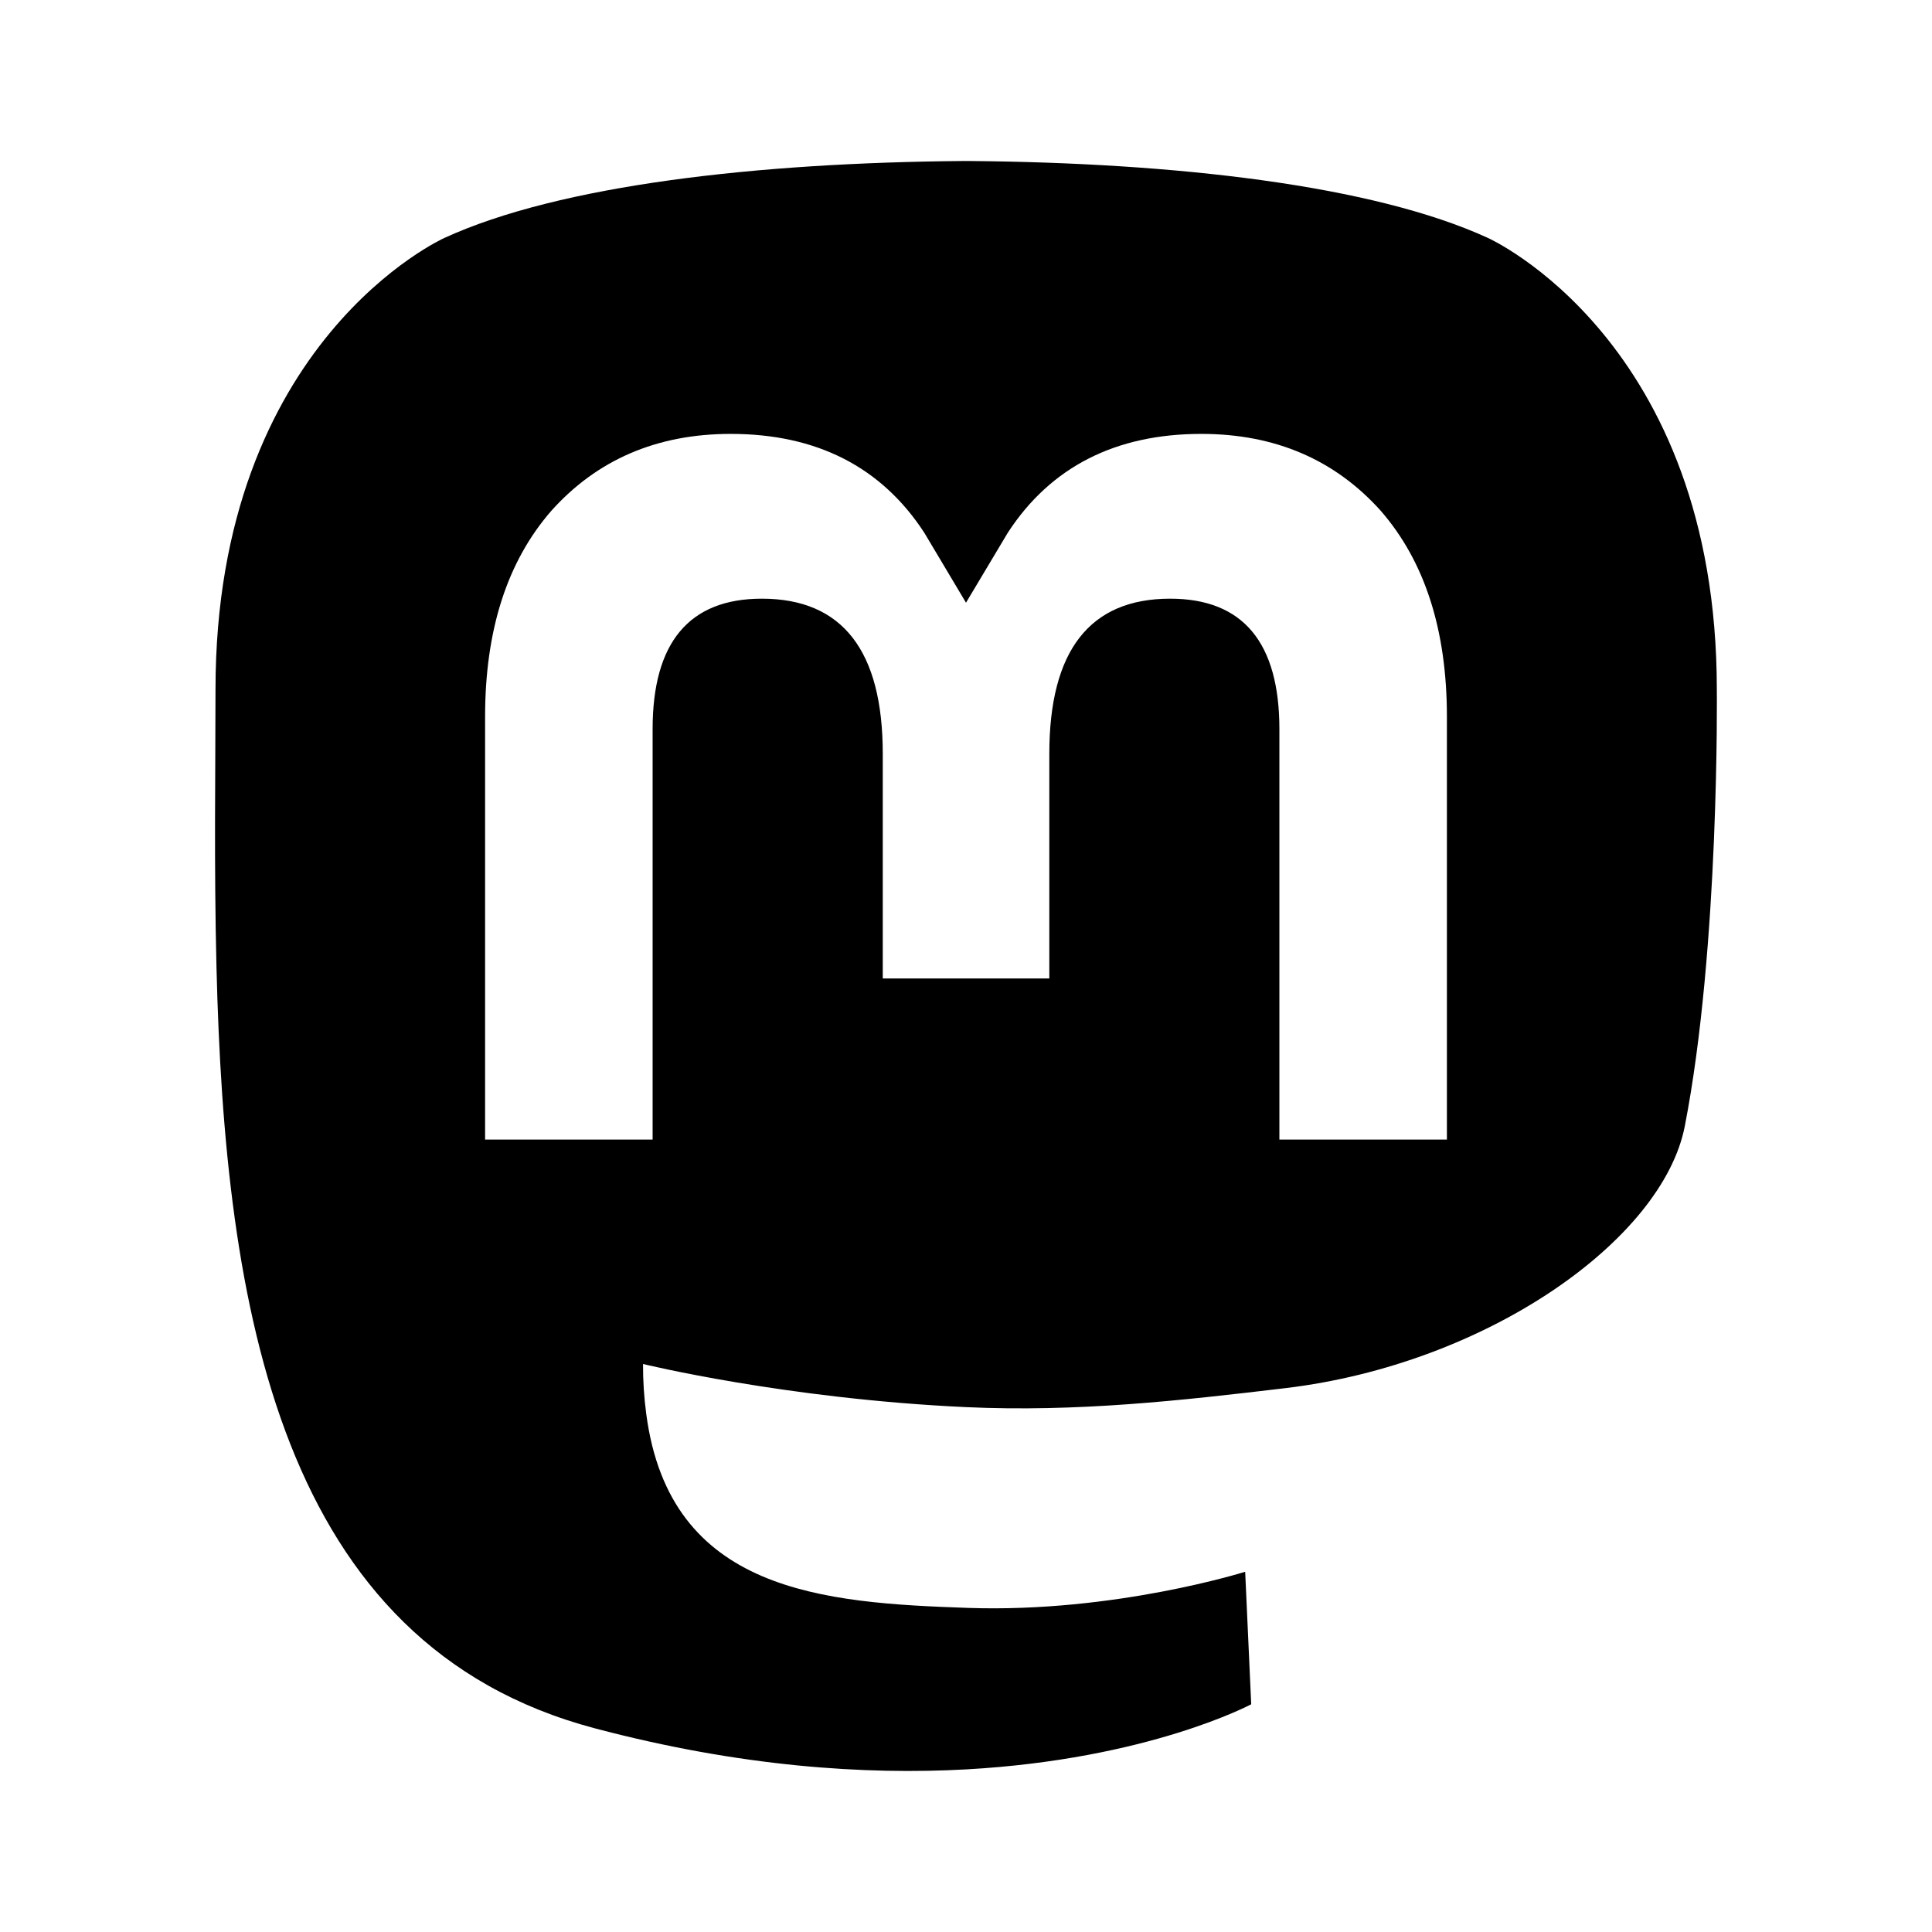
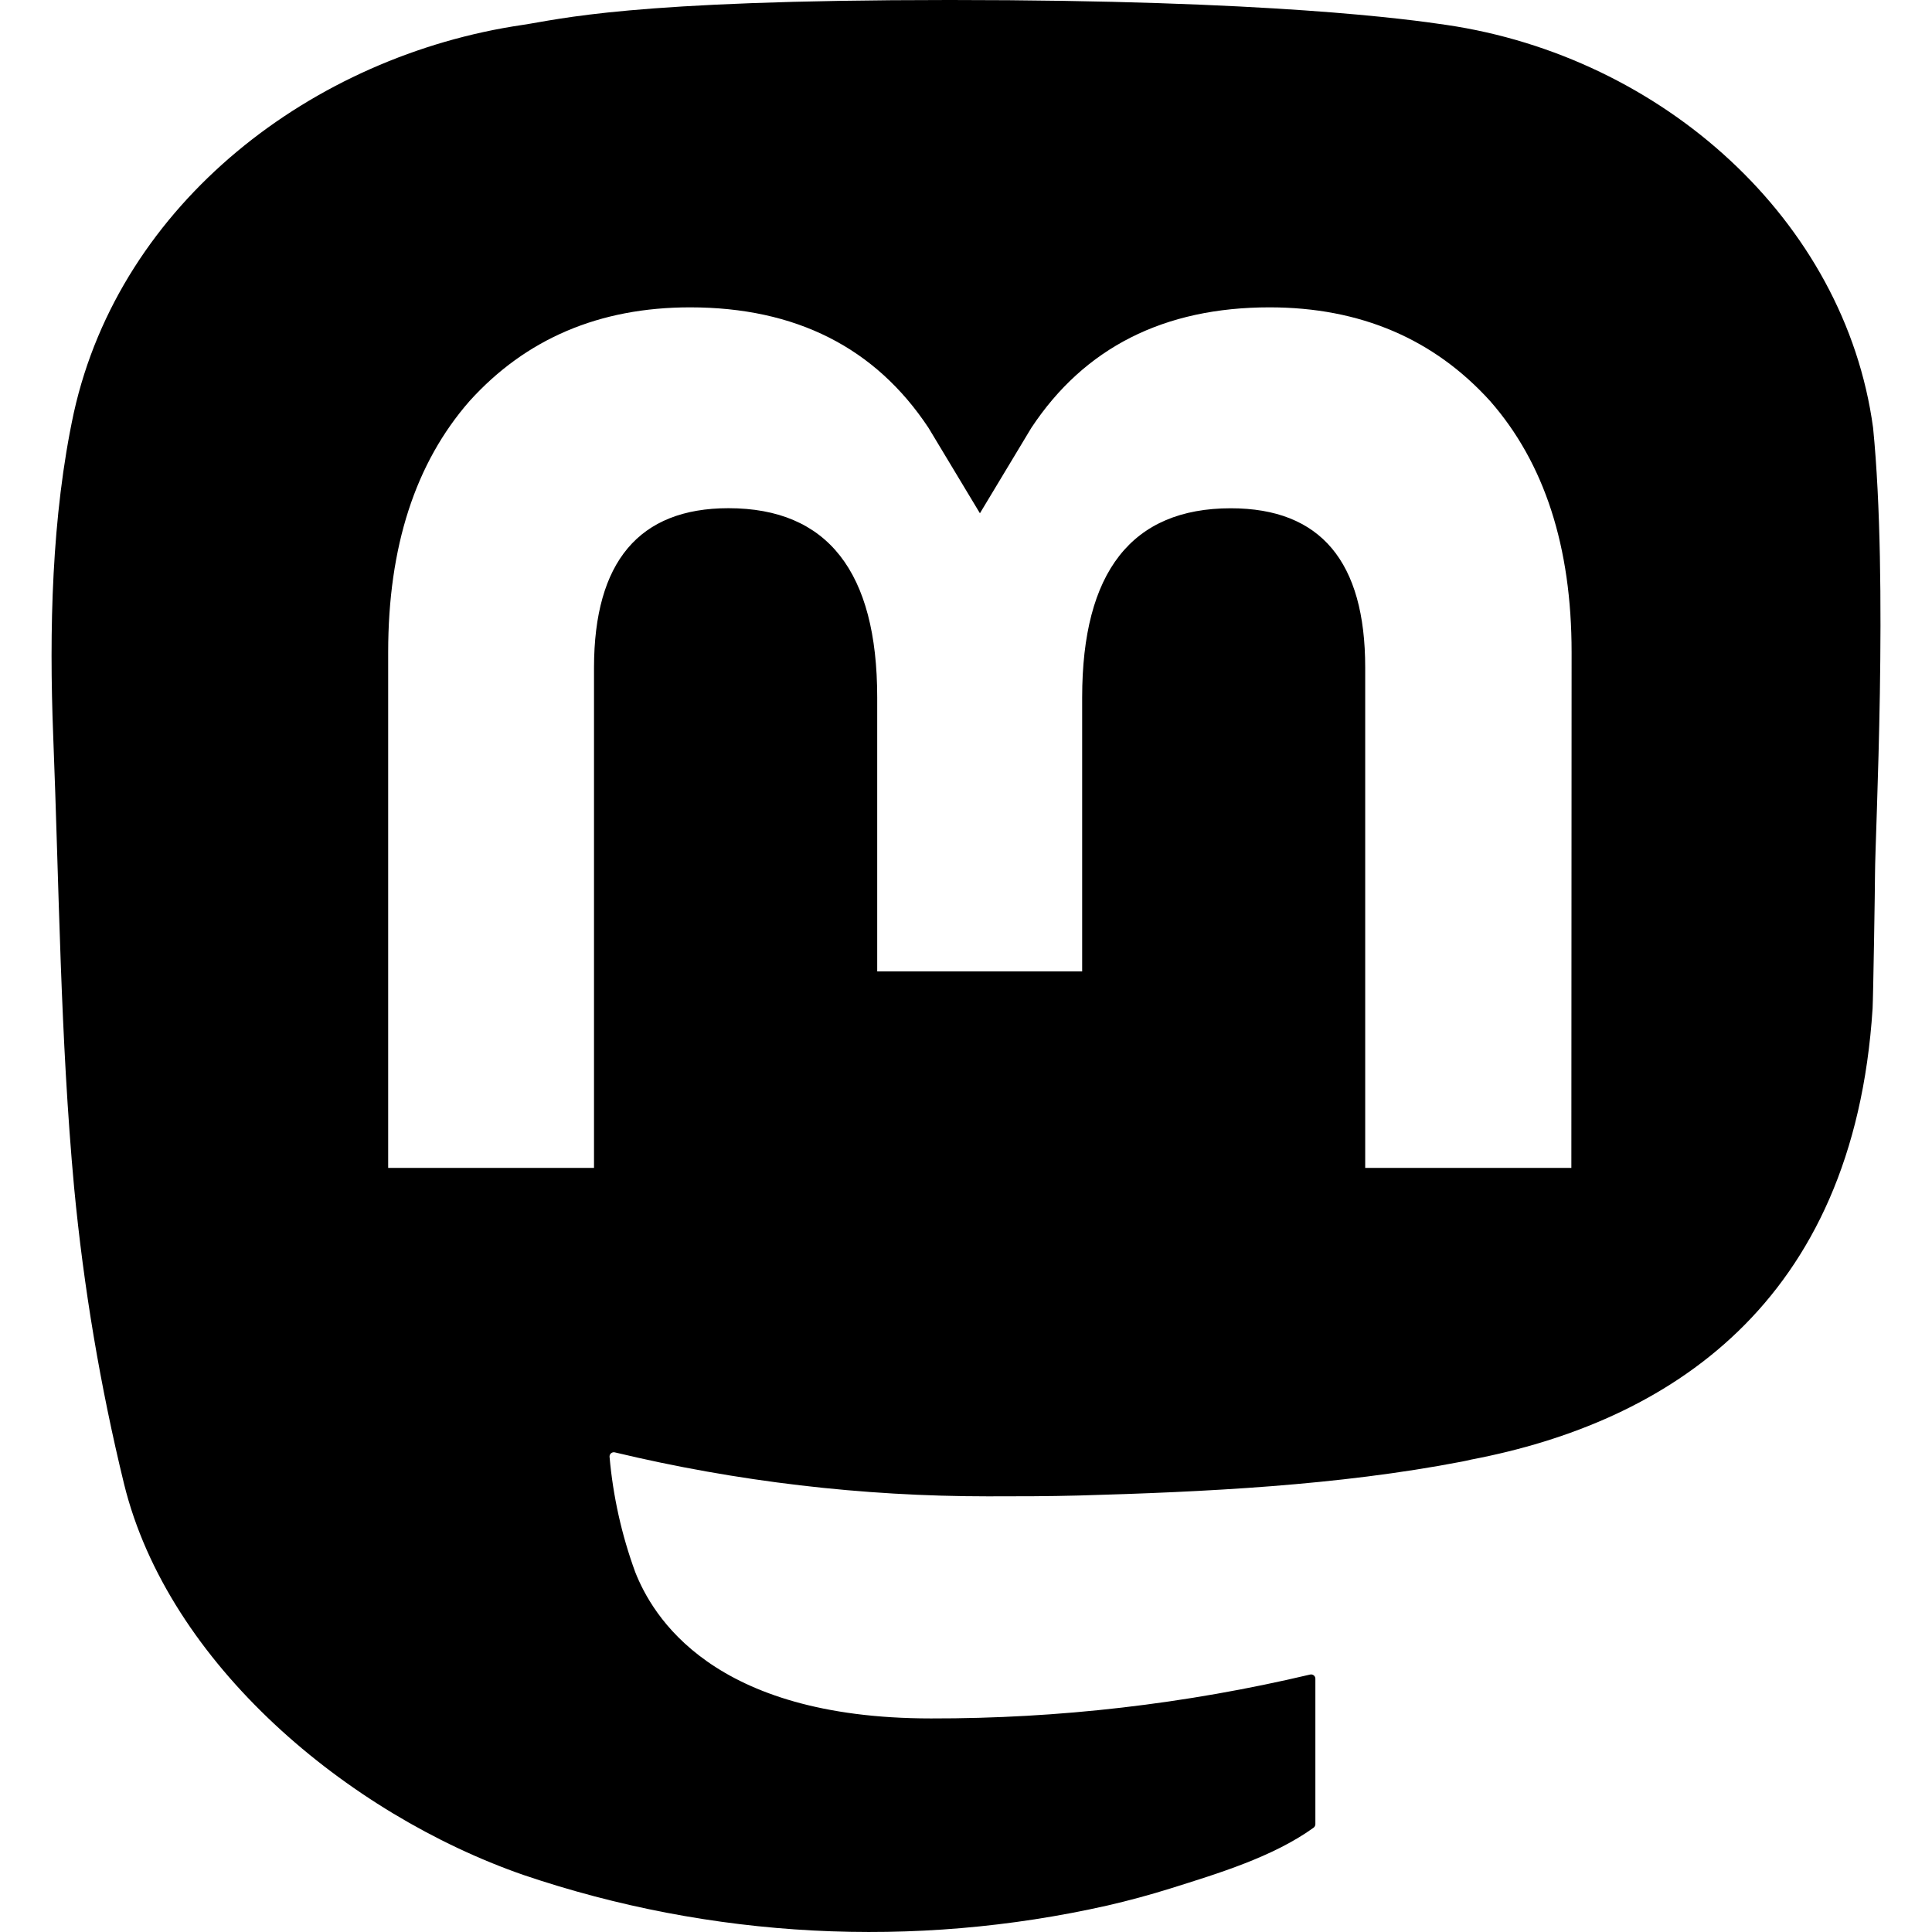
- <svg xmlns="http://www.w3.org/2000/svg" width="24px" height="24px" viewBox="0 0 24 24" xml:space="preserve">
-   <path d="M21.327 8.566c0-4.339-2.843-5.61-2.843-5.61-1.433-.658-3.894-.935-6.451-.956h-.063c-2.557.021-5.016.298-6.45.956 0 0-2.843 1.272-2.843 5.61 0 .993-.019 2.181.012 3.441.103 4.243.778 8.425 4.701 9.463 1.809.479 3.362.579 4.612.51 2.268-.126 3.541-.809 3.541-.809l-.075-1.646s-1.621.511-3.441.449c-1.804-.062-3.707-.194-3.999-2.409a4.523 4.523 0 0 1-.04-.621s1.77.433 4.014.536c1.372.063 2.658-.08 3.965-.236 2.506-.299 4.688-1.843 4.962-3.254.434-2.223.398-5.424.398-5.424zm-3.353 5.59h-2.081V9.057c0-1.075-.452-1.62-1.357-1.62-1 0-1.501.647-1.501 1.927v2.791h-2.069V9.364c0-1.28-.501-1.927-1.502-1.927-.905 0-1.357.546-1.357 1.62v5.099H6.026V8.903c0-1.074.273-1.927.823-2.558.566-.631 1.307-.955 2.228-.955 1.065 0 1.872.409 2.405 1.228l.518.869.519-.869c.533-.819 1.34-1.228 2.405-1.228.92 0 1.662.324 2.228.955.549.631.822 1.484.822 2.558v5.253z" />
+ <svg xmlns="http://www.w3.org/2000/svg" role="img" viewBox="0 0 24 24">
+   <path d="M23.268 5.313c-.35-2.578-2.617-4.61-5.304-5.004C17.51.242 15.792 0 11.813 0h-.03c-3.98 0-4.835.242-5.288.309C3.882.692 1.496 2.518.917 5.127.64 6.412.61 7.837.661 9.143c.074 1.874.088 3.745.26 5.611.118 1.24.325 2.47.62 3.68.55 2.237 2.777 4.098 4.96 4.857 2.336.792 4.849.923 7.256.38.265-.061.527-.132.786-.213.585-.184 1.27-.39 1.774-.753a.057.057 0 0 0 .023-.043v-1.809a.052.052 0 0 0-.02-.041.053.053 0 0 0-.046-.01 20.282 20.282 0 0 1-4.709.545c-2.73 0-3.463-1.284-3.674-1.818a5.593 5.593 0 0 1-.319-1.433.053.053 0 0 1 .066-.054c1.517.363 3.072.546 4.632.546.376 0 .75 0 1.125-.01 1.57-.044 3.224-.124 4.768-.422.038-.008.077-.015.11-.024 2.435-.464 4.753-1.92 4.989-5.604.008-.145.03-1.52.03-1.67.002-.512.167-3.63-.024-5.545zm-3.748 9.195h-2.561V8.29c0-1.309-.55-1.976-1.67-1.976-1.23 0-1.846.79-1.846 2.35v3.403h-2.546V8.663c0-1.56-.617-2.35-1.848-2.35-1.112 0-1.668.668-1.67 1.977v6.218H4.822V8.102c0-1.31.337-2.35 1.011-3.12.696-.77 1.608-1.164 2.74-1.164 1.311 0 2.302.5 2.962 1.498l.638 1.06.638-1.06c.66-.999 1.65-1.498 2.96-1.498 1.13 0 2.043.395 2.74 1.164.675.77 1.012 1.81 1.012 3.12z" />
</svg>
